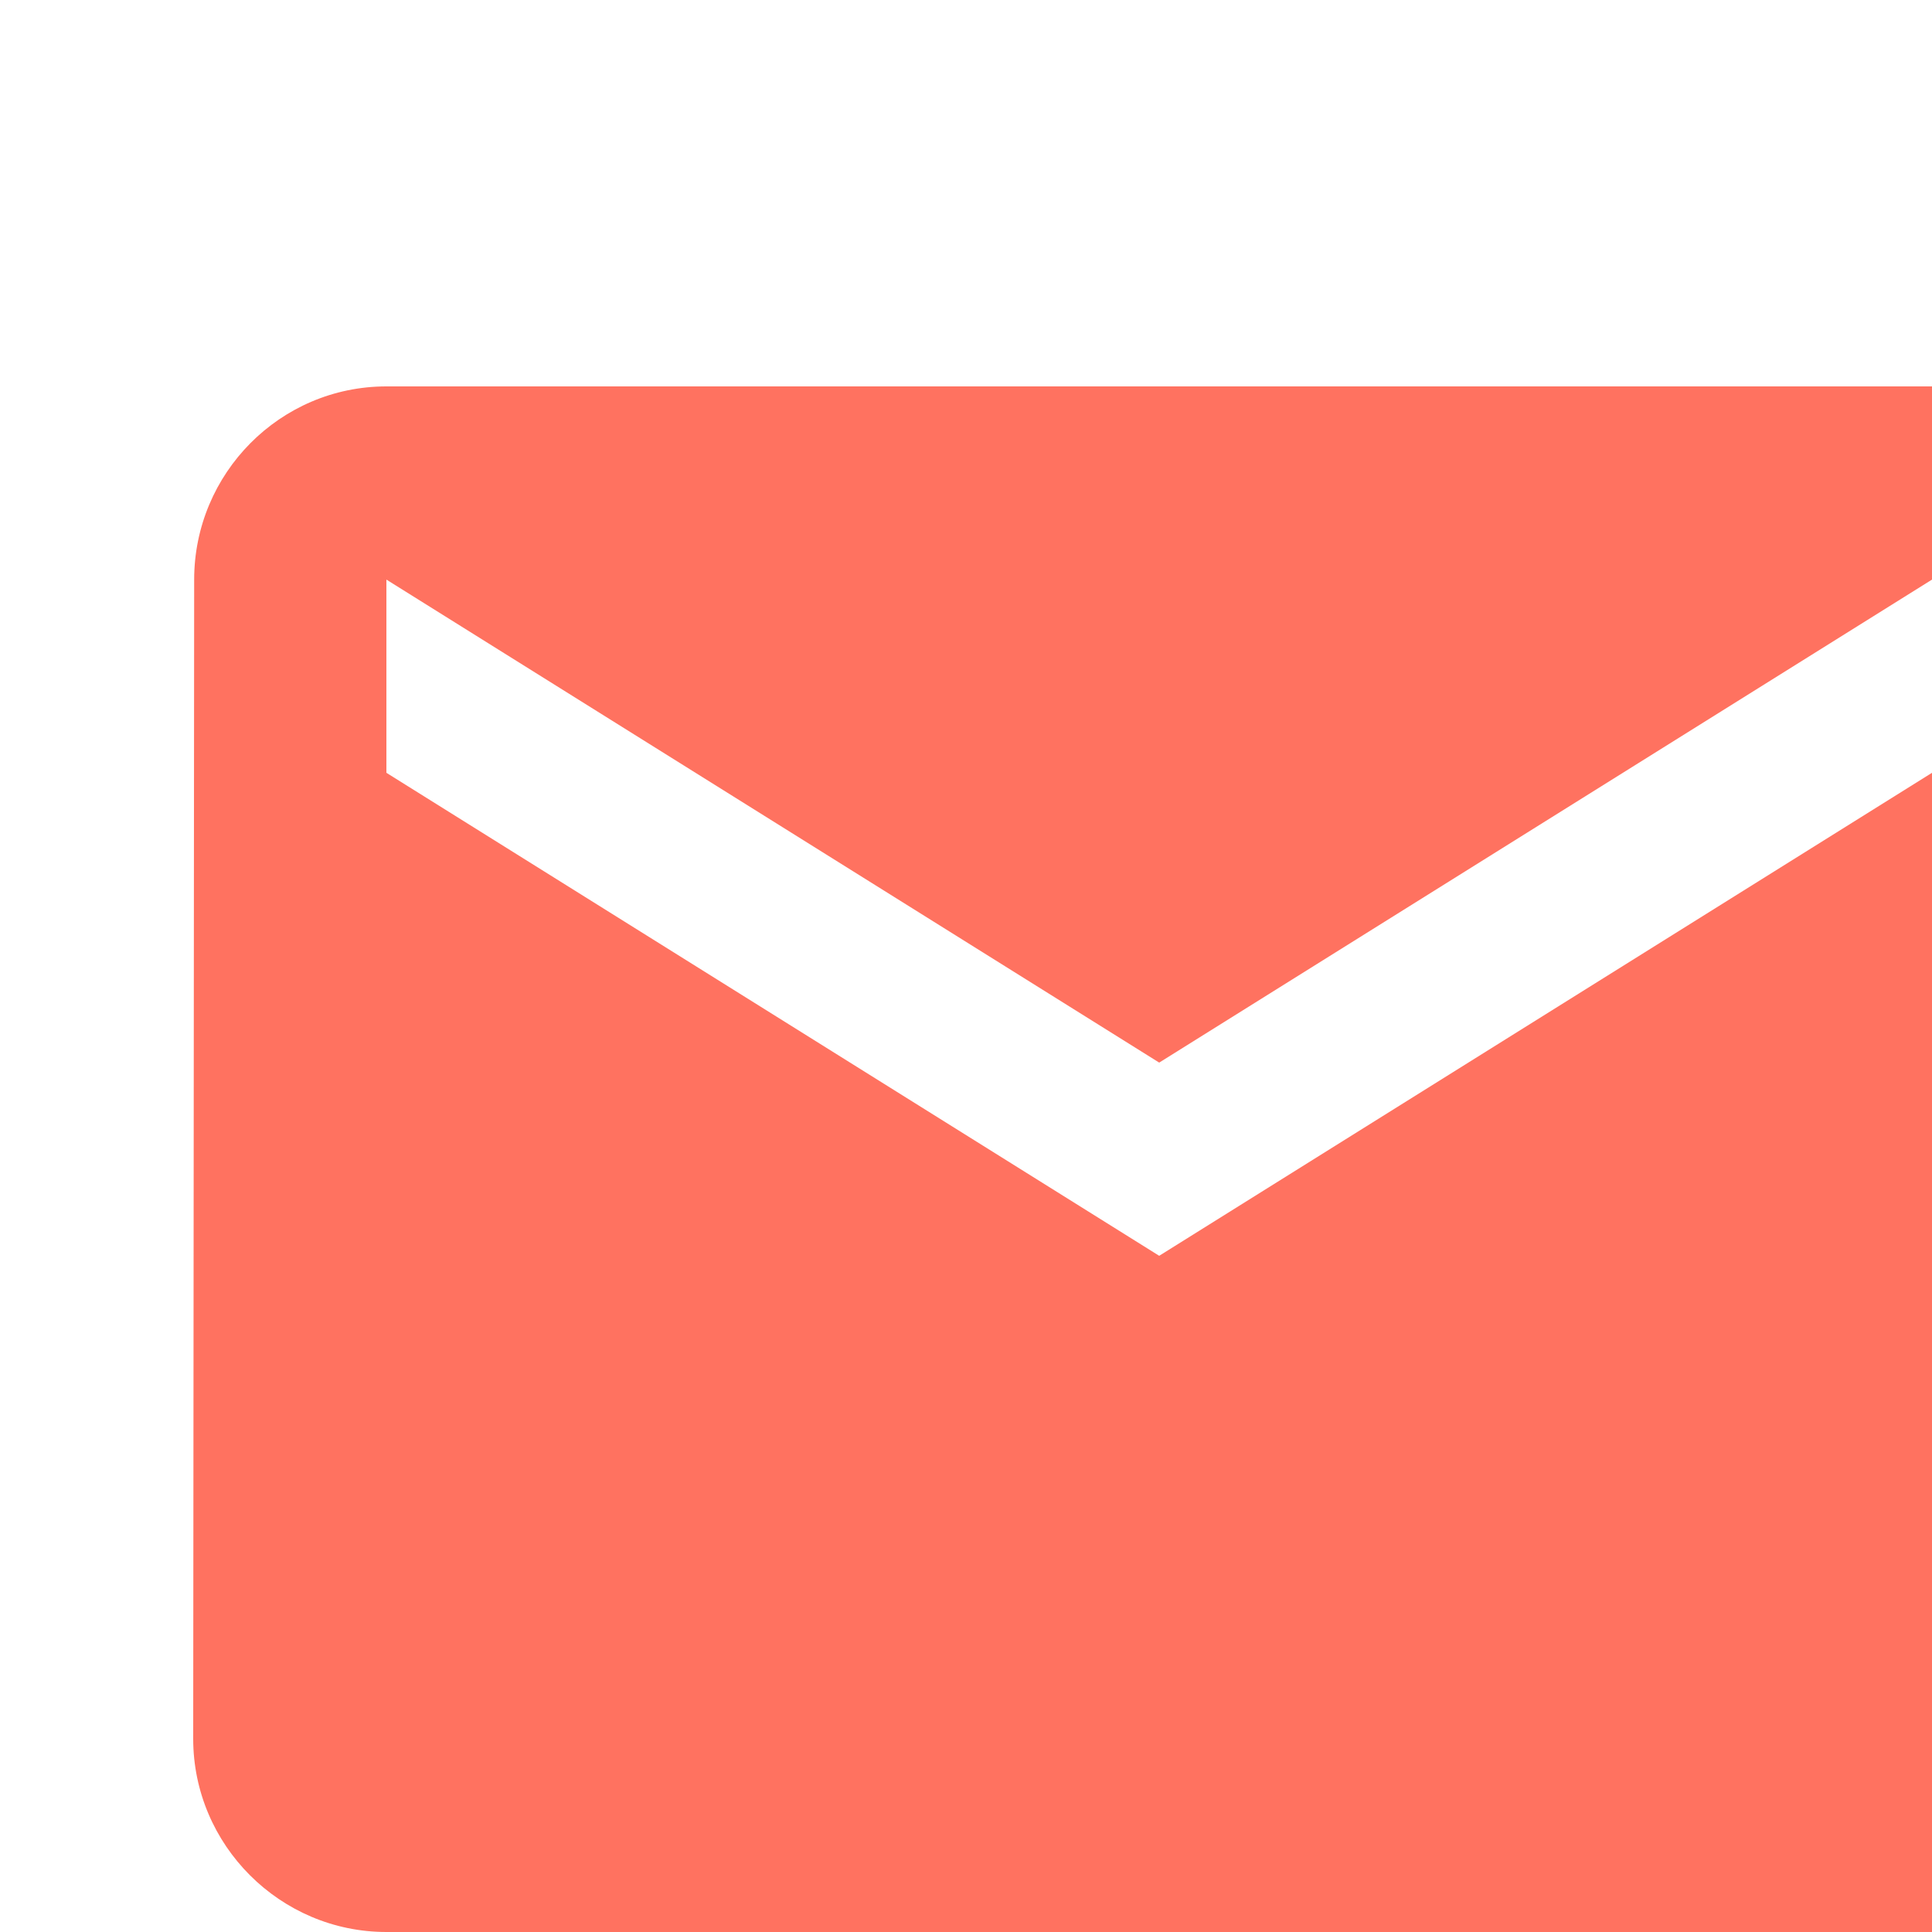
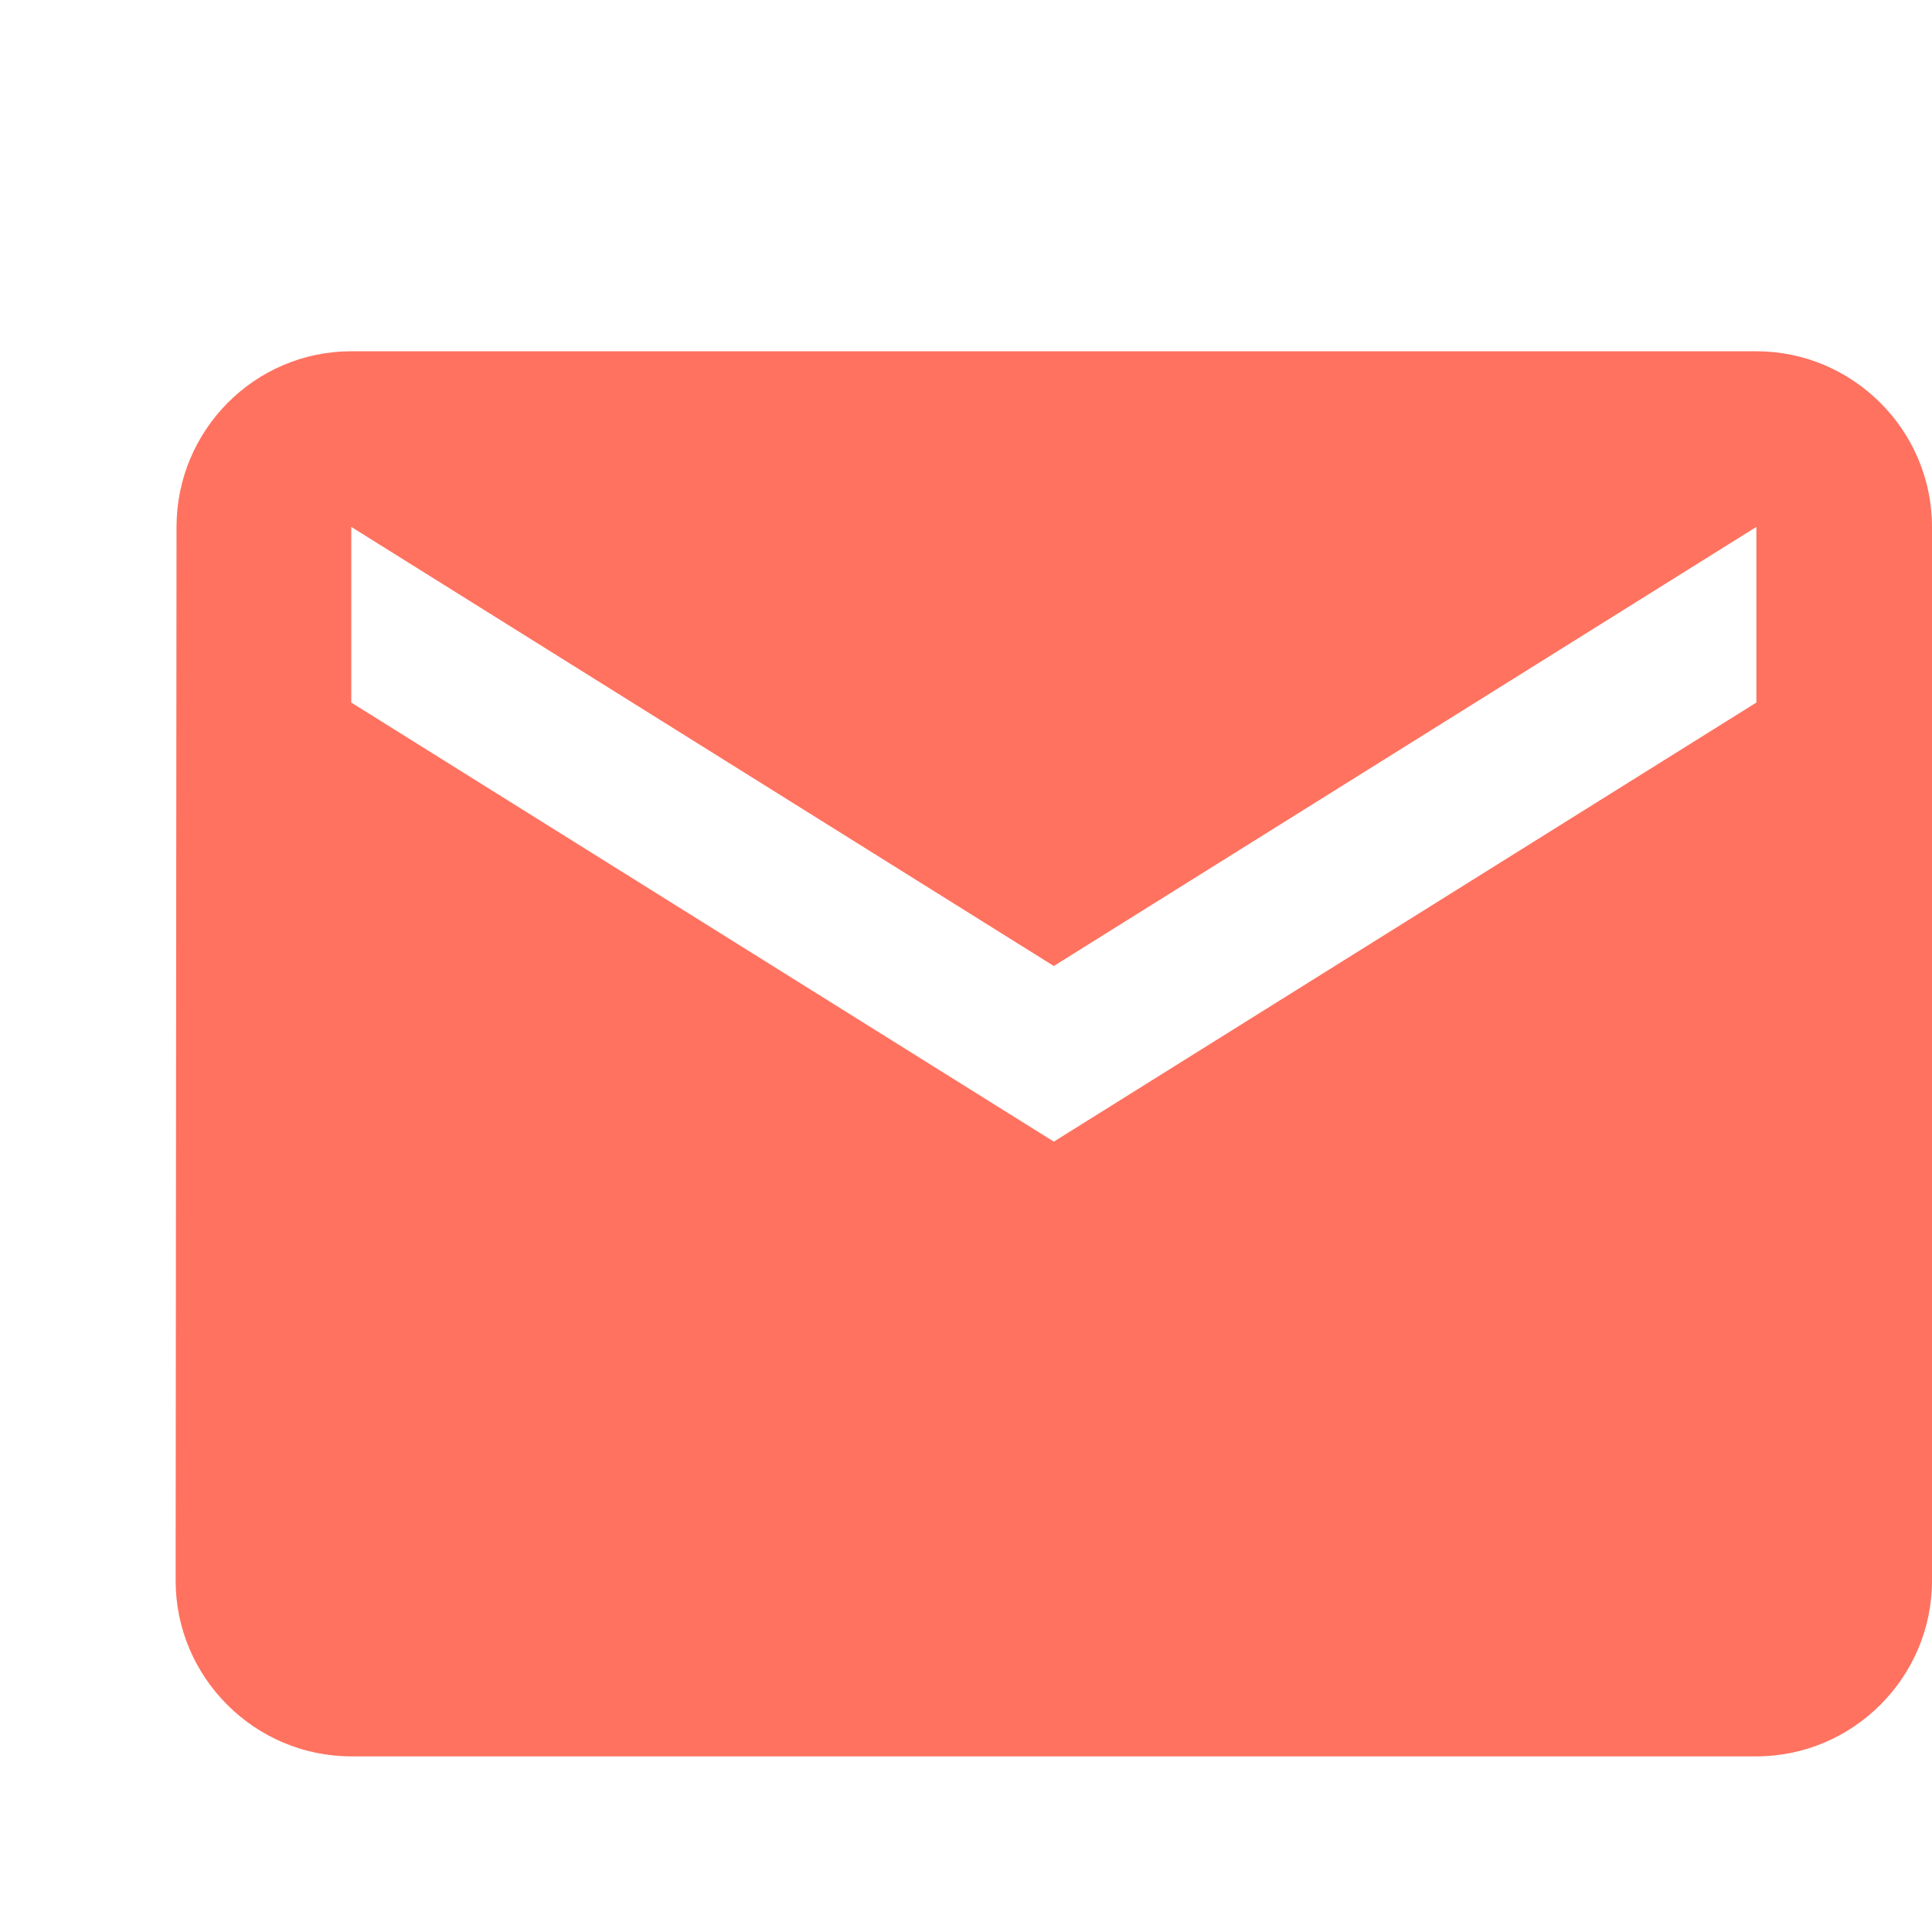
- <svg xmlns="http://www.w3.org/2000/svg" fill="#FF7260" height="64" viewBox="0 0 20 20" width="64">
+ <svg xmlns="http://www.w3.org/2000/svg" fill="#FF7260" height="28" viewBox="0 0 22 22" width="28">
  <path d="M20 4H4c-1.1 0-1.99.9-1.99 2L2 18c0 1.1.9 2 2 2h16c1.1 0 2-.9 2-2V6c0-1.1-.9-2-2-2zm0 4l-8 5-8-5V6l8 5 8-5v2z" />
-   <path d="M0 0h24v24H0z" fill="none" />
</svg>
